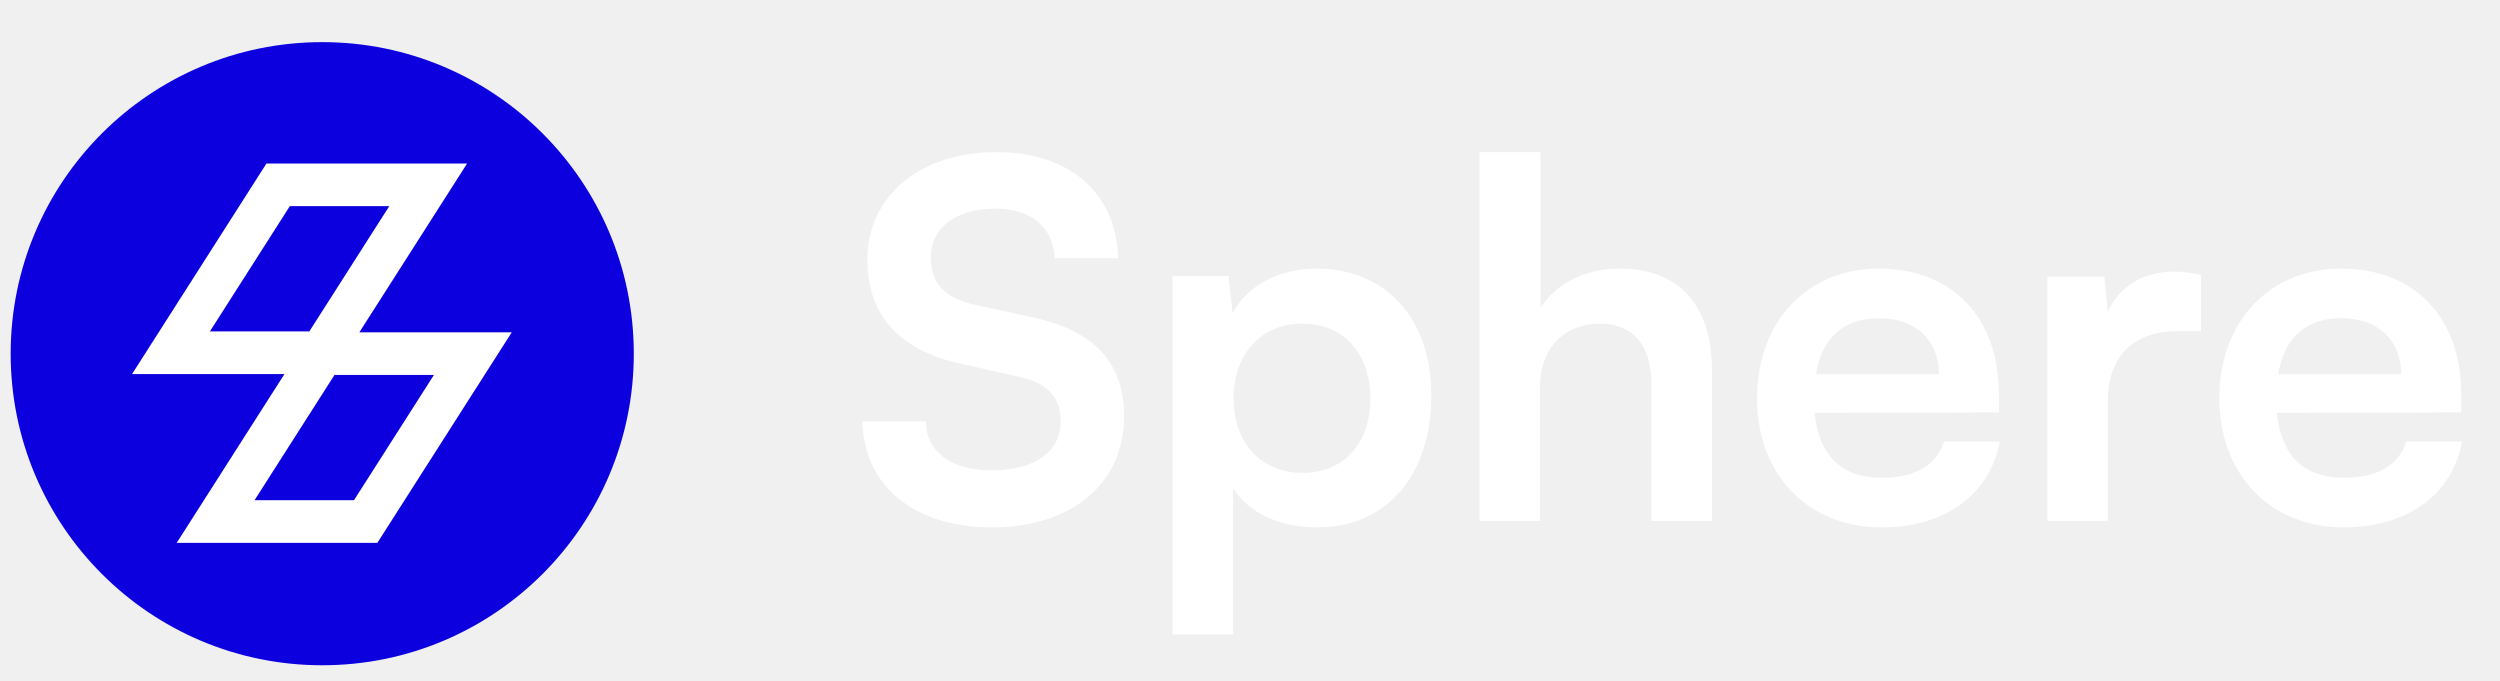
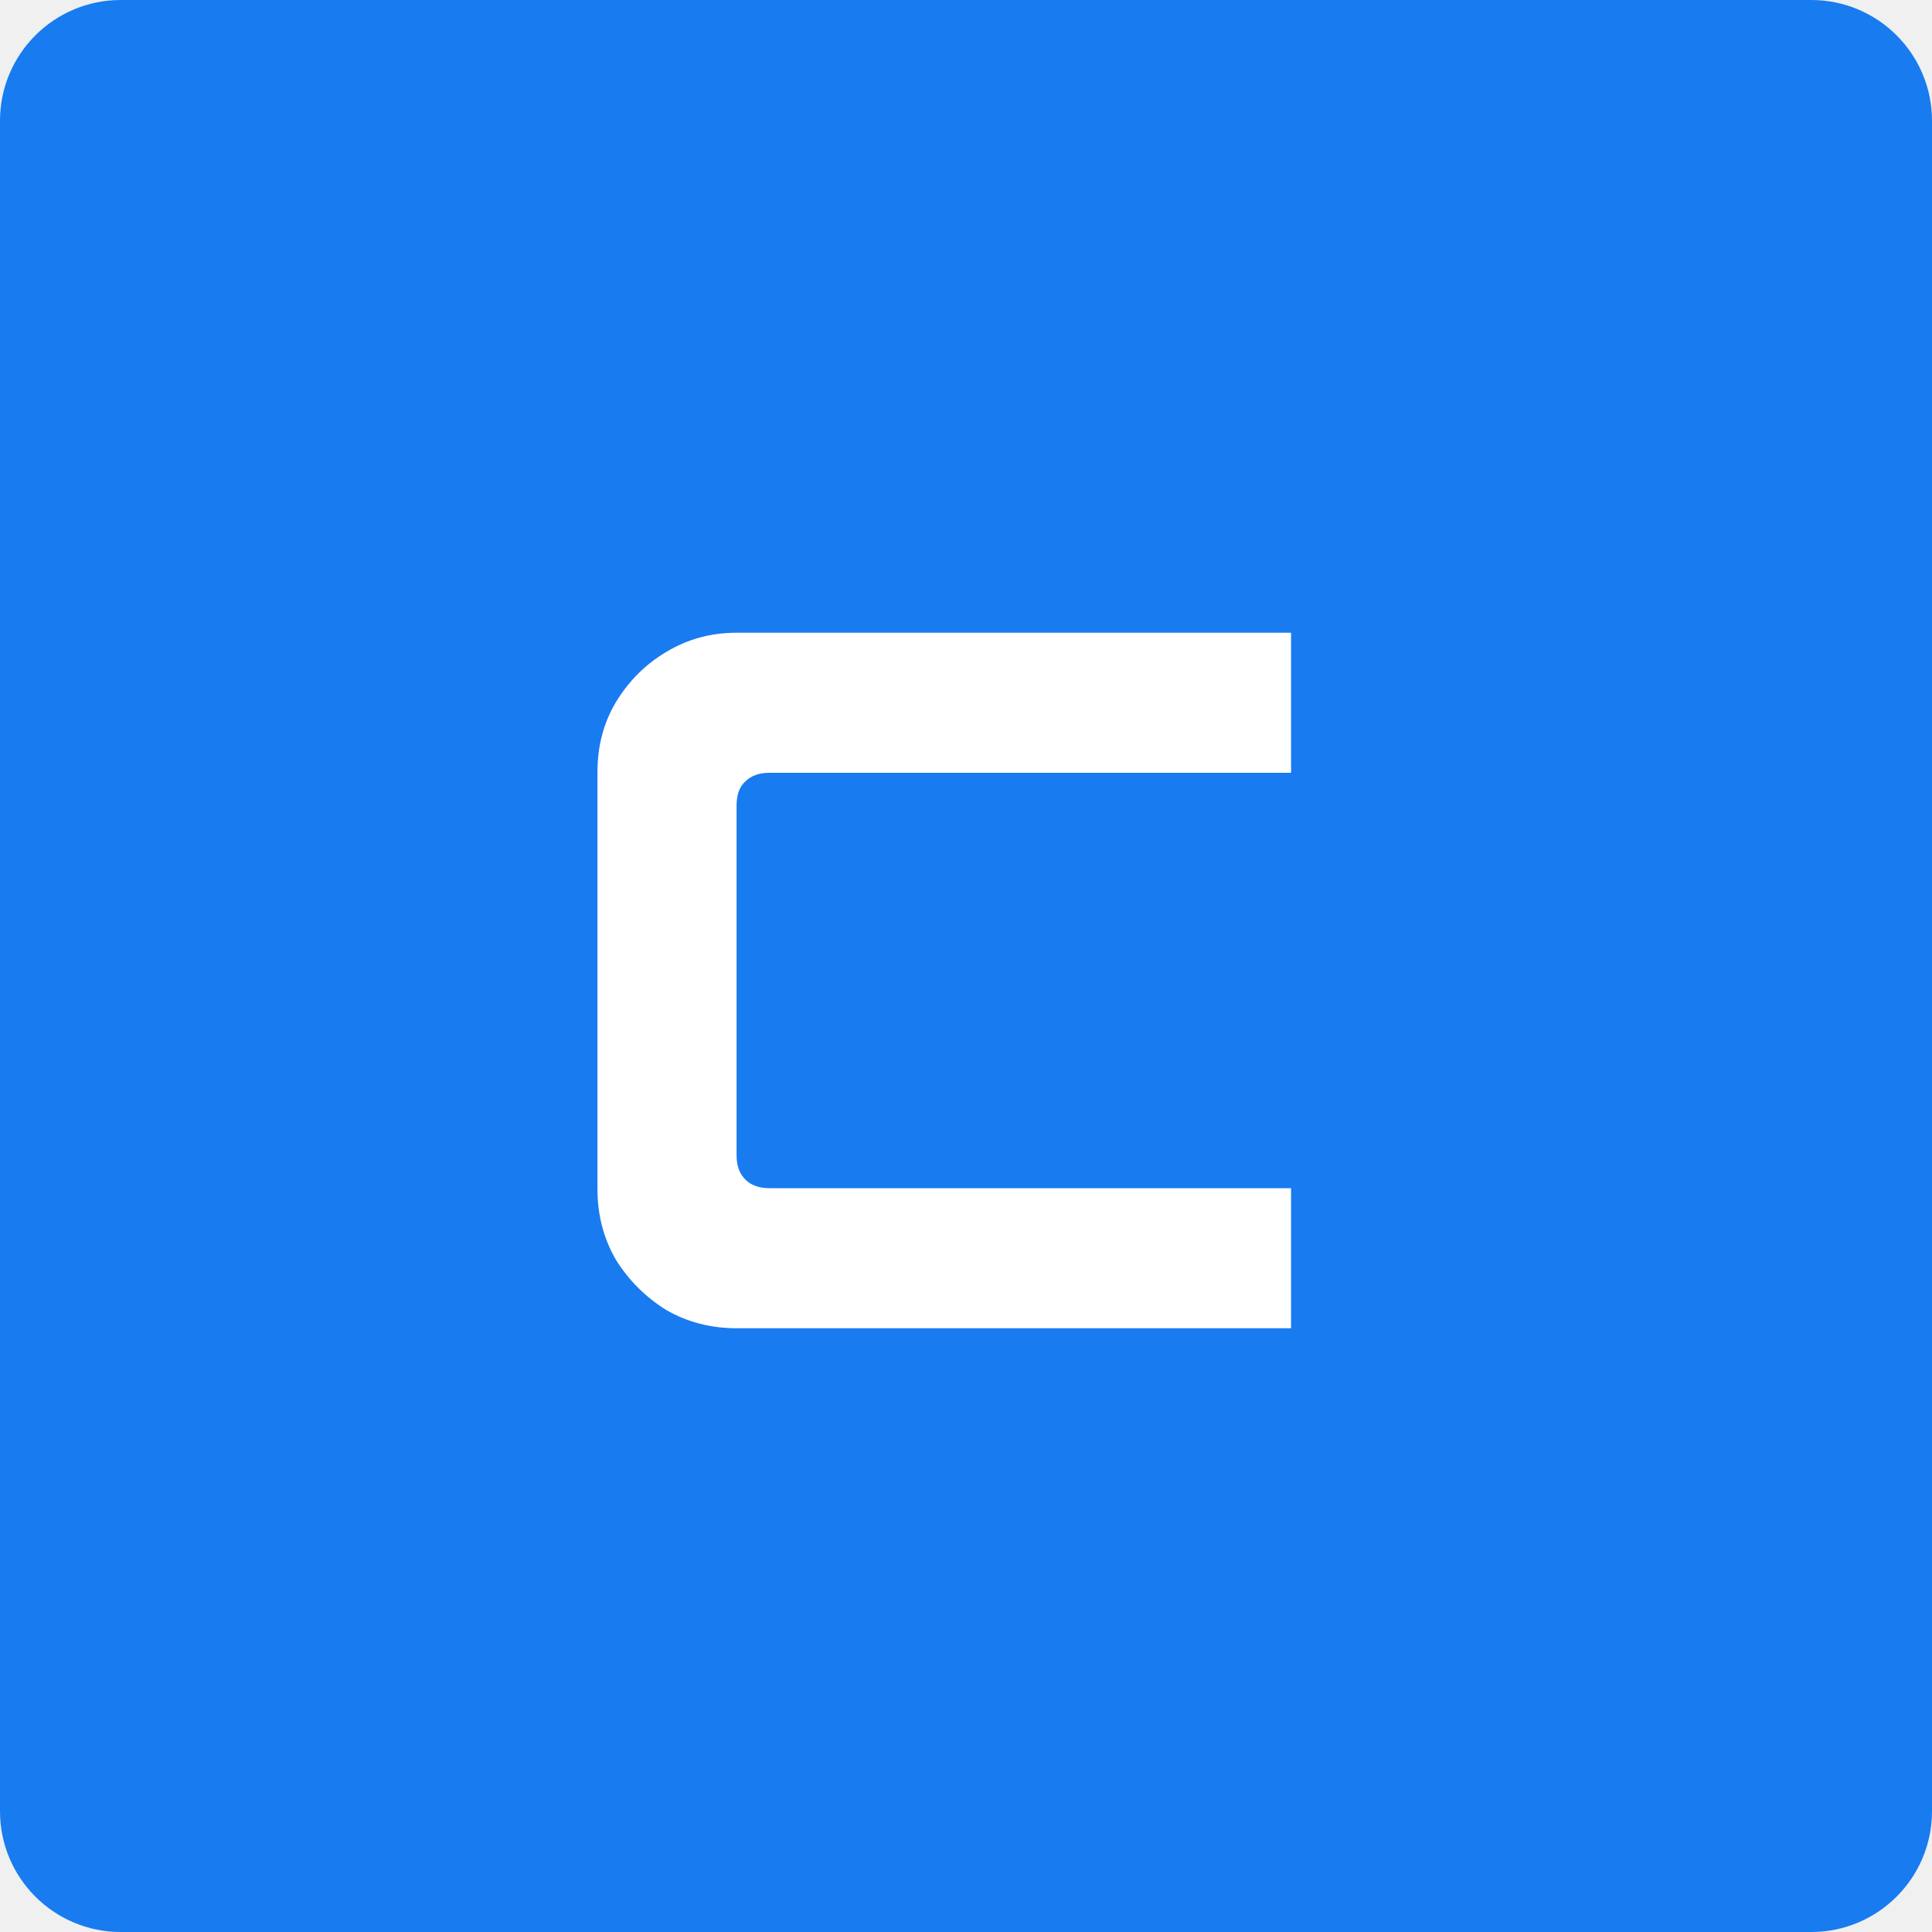
- <svg xmlns="http://www.w3.org/2000/svg" width="169" height="46" viewBox="0 0 169 46" fill="none">
-   <path d="M58.633 17.555C58.633 13.266 62.185 10.284 67.345 10.284C72.305 10.284 75.454 13.031 75.588 17.455H71.299C71.199 15.344 69.691 14.104 67.278 14.104C64.631 14.104 62.922 15.377 62.922 17.421C62.922 19.163 63.86 20.135 65.904 20.604L69.758 21.442C73.946 22.347 75.99 24.491 75.99 28.144C75.99 32.701 72.439 35.65 67.044 35.65C61.816 35.65 58.398 32.868 58.298 28.479H62.587C62.62 30.556 64.296 31.796 67.044 31.796C69.892 31.796 71.701 30.556 71.701 28.512C71.701 26.87 70.864 25.899 68.853 25.463L64.966 24.592C60.811 23.687 58.633 21.308 58.633 17.555ZM79.267 42.888V18.661H83.054L83.322 21.174C84.327 19.264 86.505 18.158 89.018 18.158C93.676 18.158 96.759 21.543 96.759 26.736C96.759 31.897 93.944 35.65 89.018 35.65C86.539 35.65 84.394 34.678 83.356 33.002V42.888H79.267ZM83.389 26.938C83.389 29.92 85.232 31.964 88.047 31.964C90.928 31.964 92.637 29.886 92.637 26.938C92.637 23.989 90.928 21.878 88.047 21.878C85.232 21.878 83.389 23.955 83.389 26.938ZM104.102 35.214H100.014V10.284H104.135V20.805C105.174 19.197 107.118 18.158 109.497 18.158C113.585 18.158 115.729 20.738 115.729 25.027V35.214H111.641V25.999C111.641 23.218 110.268 21.878 108.19 21.878C105.61 21.878 104.102 23.687 104.102 26.167V35.214ZM127.151 35.65C122.226 35.65 118.774 32.064 118.774 26.938C118.774 21.744 122.159 18.158 127.017 18.158C131.977 18.158 135.126 21.476 135.126 26.636V27.876L122.661 27.909C122.963 30.825 124.504 32.299 127.218 32.299C129.463 32.299 130.938 31.428 131.407 29.853H135.193C134.49 33.472 131.474 35.65 127.151 35.65ZM127.051 21.509C124.638 21.509 123.164 22.816 122.762 25.296H131.072C131.072 23.017 129.497 21.509 127.051 21.509ZM148.786 18.594V22.38H147.278C144.329 22.38 142.486 23.955 142.486 27.172V35.214H138.398V18.694H142.252L142.486 21.107C143.19 19.465 144.765 18.359 146.976 18.359C147.546 18.359 148.116 18.426 148.786 18.594ZM158.402 35.65C153.476 35.65 150.025 32.064 150.025 26.938C150.025 21.744 153.409 18.158 158.268 18.158C163.227 18.158 166.377 21.476 166.377 26.636V27.876L153.912 27.909C154.213 30.825 155.755 32.299 158.469 32.299C160.714 32.299 162.188 31.428 162.658 29.853H166.444C165.74 33.472 162.725 35.65 158.402 35.65ZM158.301 21.509C155.889 21.509 154.414 22.816 154.012 25.296H162.322C162.322 23.017 160.748 21.509 158.301 21.509Z" fill="white" />
-   <circle cx="21.783" cy="23.91" r="21.062" fill="#0D00DF" />
-   <path d="M24.292 22.464L31.576 11.053H18.012L8.927 25.287H19.229L11.946 36.697H25.509L34.594 22.464H24.292ZM19.592 13.936H26.315L20.91 22.404H14.188L19.592 13.936ZM23.929 33.814H17.206L22.611 25.347H29.333L23.929 33.814Z" fill="white" />
+ <svg xmlns="http://www.w3.org/2000/svg" width="32" height="32" viewBox="0 0 32 32" fill="none">
+   <rect width="32" height="32" rx="2" fill="#187BF0" />
+   <path d="M12.2 22C11.773 22 11.384 21.899 11.032 21.696C10.691 21.483 10.413 21.205 10.2 20.864C9.997 20.512 9.896 20.123 9.896 19.696V12.784C9.896 12.357 9.997 11.973 10.2 11.632C10.413 11.28 10.691 11.003 11.032 10.8C11.384 10.587 11.773 10.48 12.2 10.48H21.384V12.8H12.744C12.573 12.8 12.44 12.848 12.344 12.944C12.248 13.029 12.2 13.163 12.2 13.344V19.136C12.2 19.307 12.248 19.44 12.344 19.536C12.44 19.632 12.573 19.68 12.744 19.68H21.384V22H12.2Z" fill="white" />
</svg>
